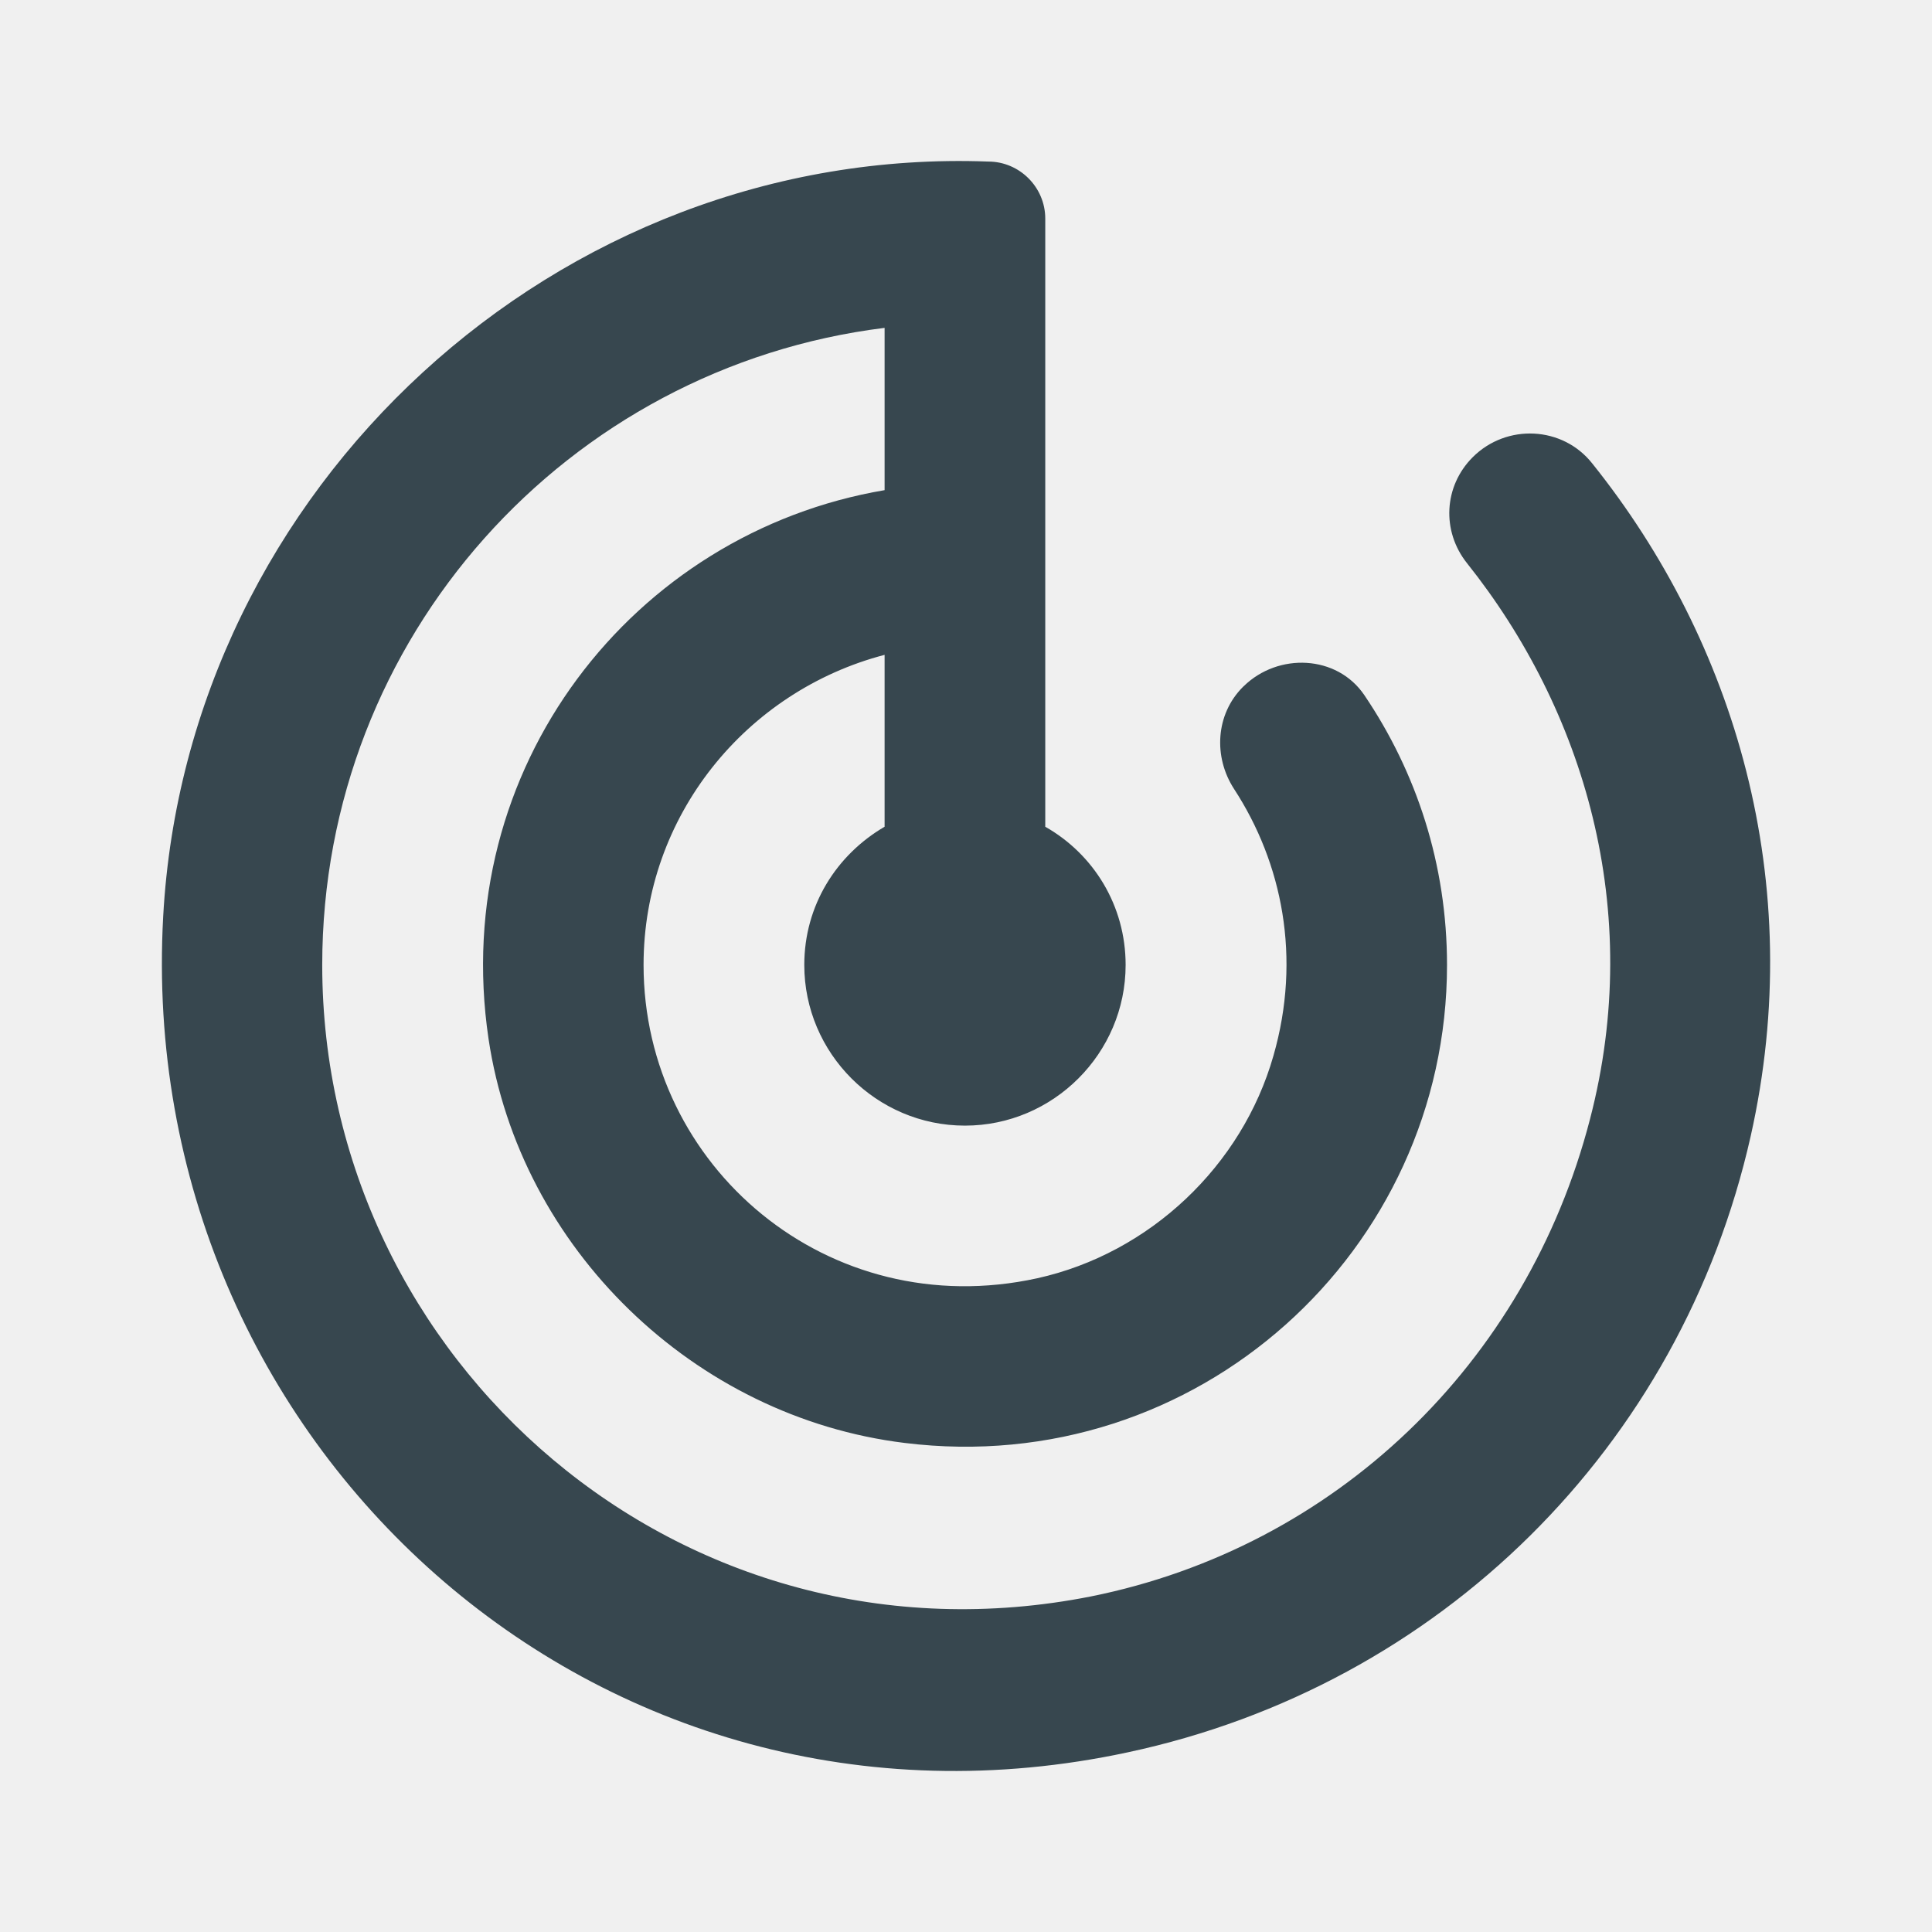
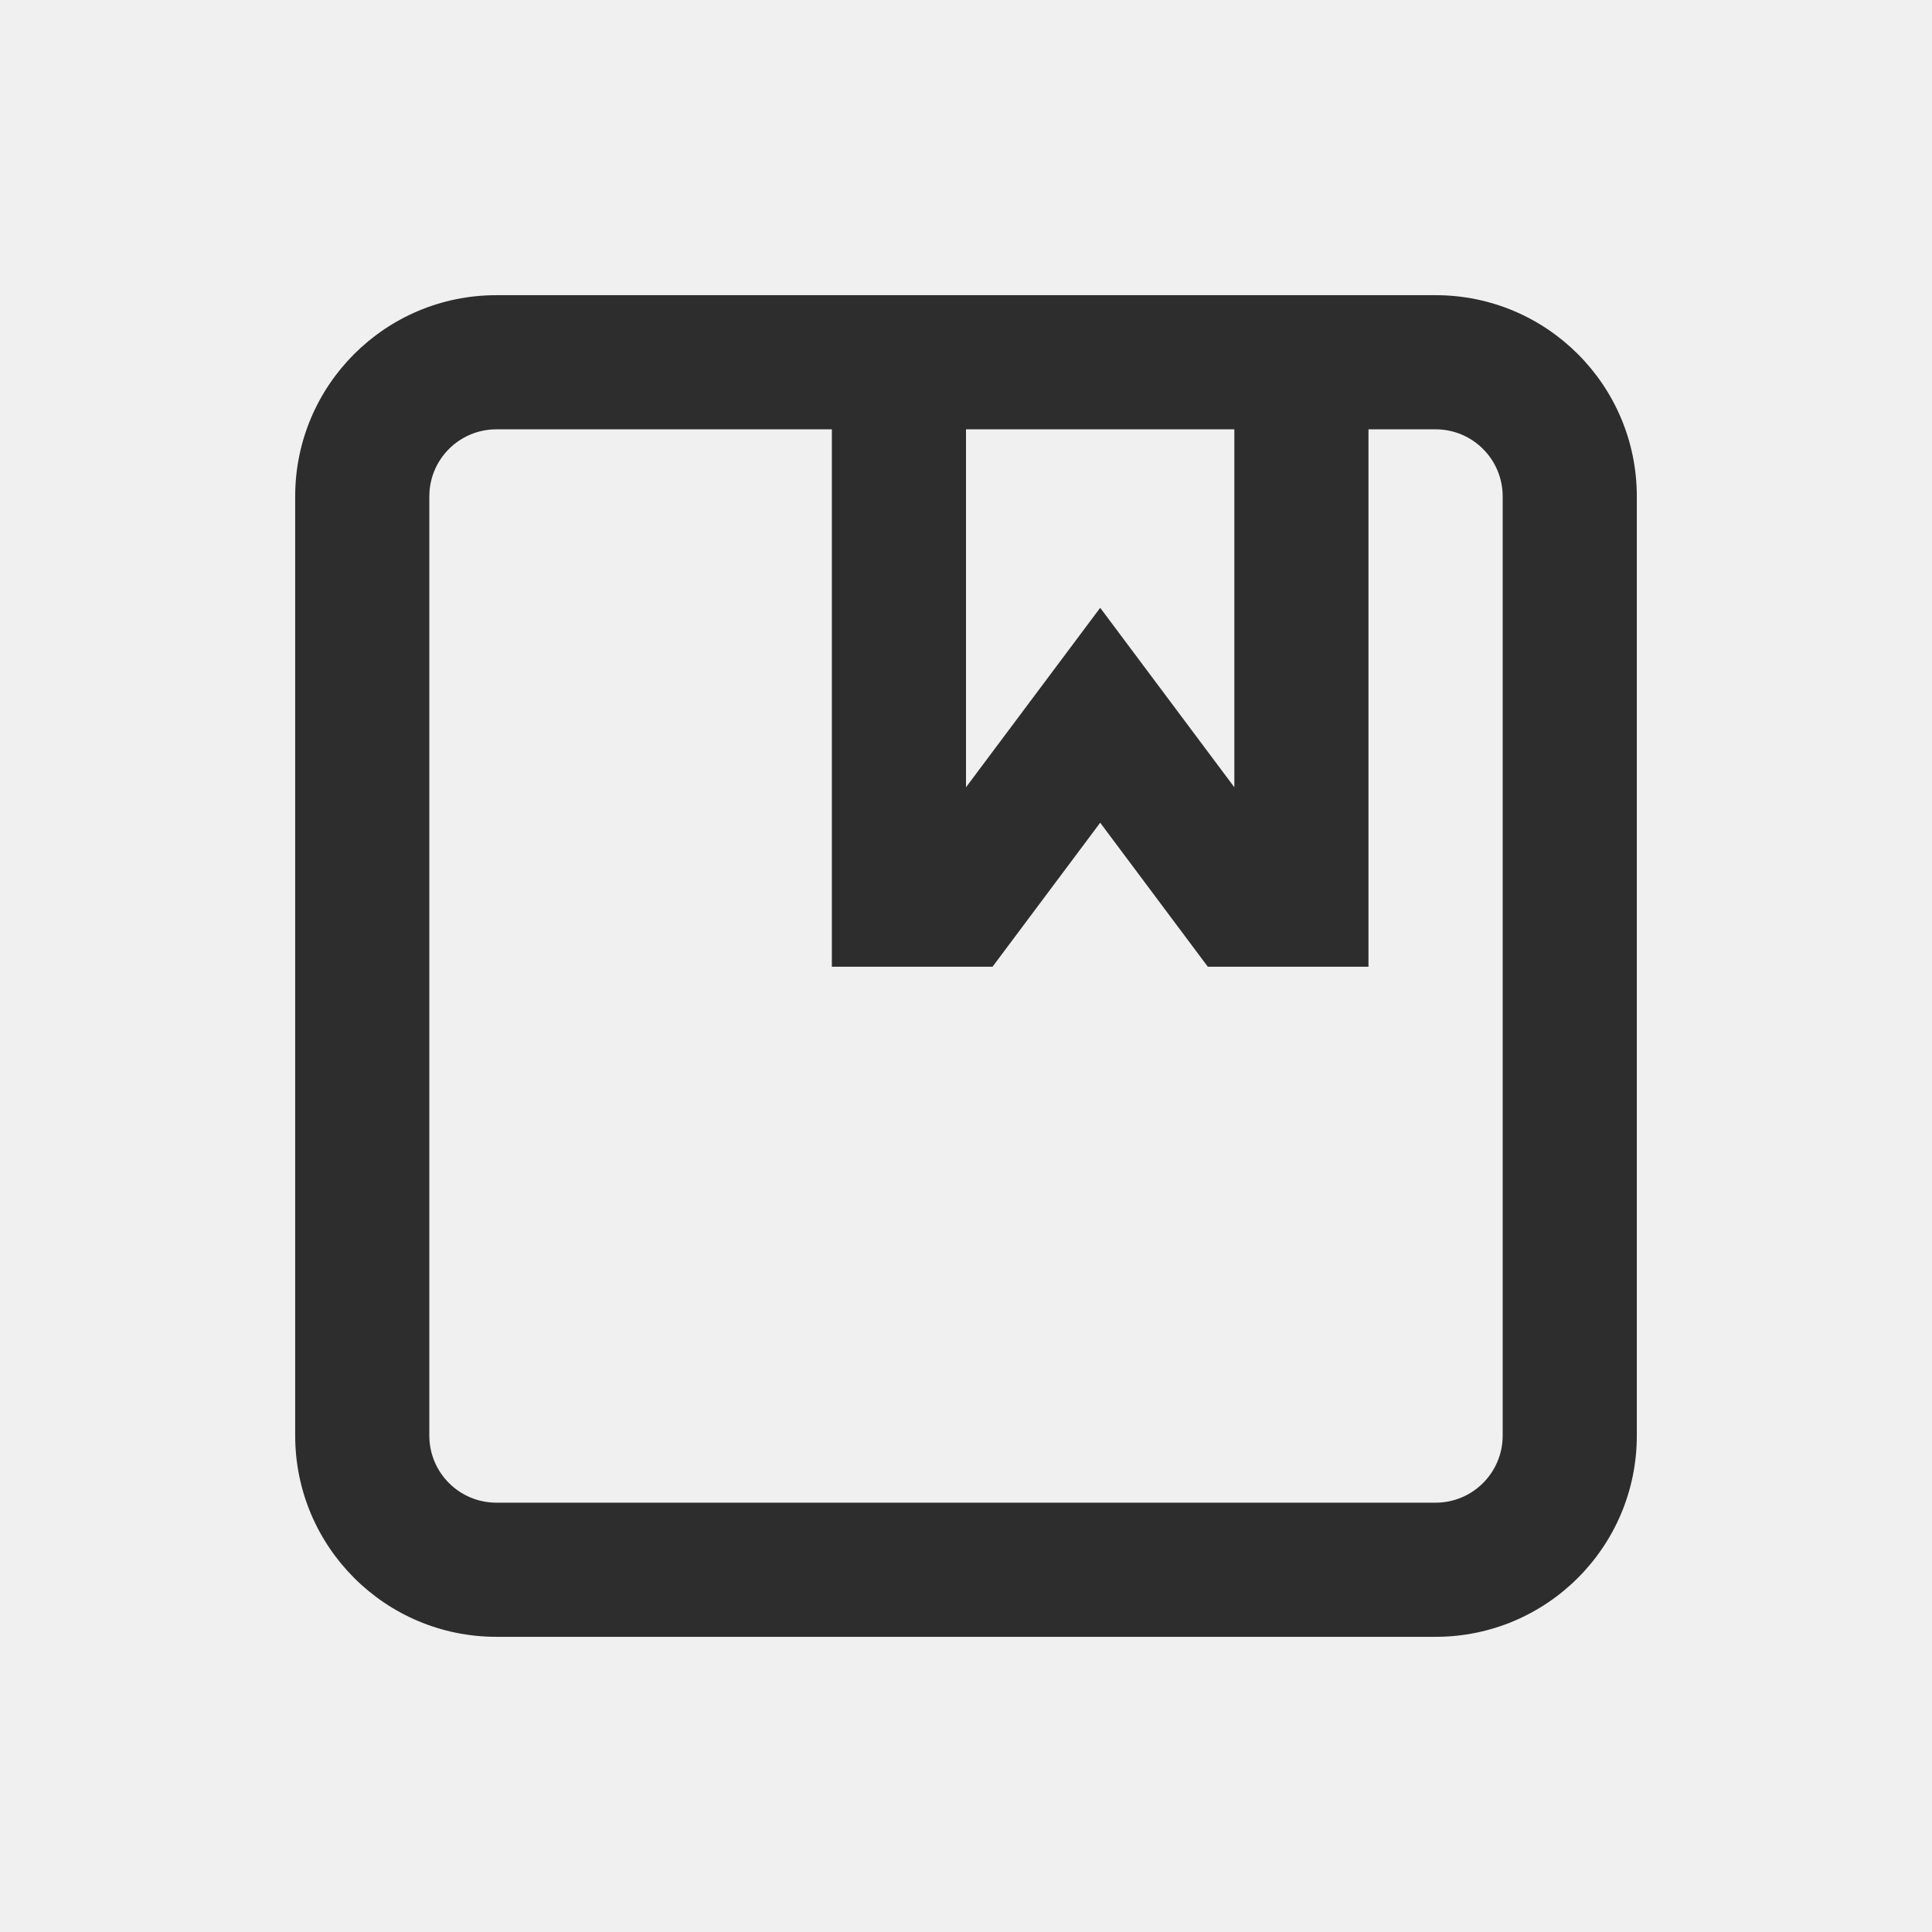
<svg xmlns="http://www.w3.org/2000/svg" width="37" height="37" viewBox="0 0 37 37" fill="none">
-   <path d="M28.204 8.756C27.65 9.31 27.604 10.171 28.096 10.787C30.327 13.587 31.497 17.418 30.45 21.434C29.235 26.127 25.558 29.635 20.895 30.573C13.049 32.127 6.171 26.065 6.171 18.48C6.171 12.202 10.864 7.032 16.941 6.279V9.387C12.125 10.202 8.587 14.71 9.356 19.895C9.956 23.911 13.295 27.142 17.326 27.634C22.927 28.327 27.712 23.957 27.712 18.48C27.712 16.556 27.127 14.787 26.127 13.31C25.604 12.541 24.48 12.495 23.819 13.141L23.803 13.156C23.28 13.679 23.234 14.495 23.634 15.11C24.557 16.526 24.927 18.341 24.388 20.218C23.788 22.326 22.019 24.003 19.865 24.48C15.864 25.357 12.325 22.342 12.325 18.48C12.325 15.618 14.295 13.233 16.941 12.541V15.833C16.018 16.372 15.403 17.341 15.403 18.48C15.403 20.172 16.787 21.557 18.48 21.557C20.172 21.557 21.557 20.172 21.557 18.48C21.557 17.341 20.942 16.357 20.018 15.833V4.186C20.018 3.586 19.526 3.094 18.926 3.094C10.679 2.786 3.571 9.34 3.125 17.557C2.571 27.634 11.448 35.743 21.603 33.558C27.573 32.281 32.189 27.711 33.528 21.757C34.62 16.895 33.22 12.279 30.496 8.879C29.927 8.156 28.85 8.11 28.204 8.756Z" fill="#37474F" />
-   <mask id="mask0" mask-type="alpha" maskUnits="userSpaceOnUse" x="3" y="3" width="31" height="31">
-     <path d="M28.204 8.756C27.65 9.31 27.604 10.171 28.096 10.787C30.327 13.587 31.497 17.418 30.45 21.434C29.235 26.127 25.558 29.635 20.895 30.573C13.049 32.127 6.171 26.065 6.171 18.48C6.171 12.202 10.864 7.032 16.941 6.279V9.387C12.125 10.202 8.587 14.71 9.356 19.895C9.956 23.911 13.295 27.142 17.326 27.634C22.927 28.327 27.712 23.957 27.712 18.48C27.712 16.556 27.127 14.787 26.127 13.31C25.604 12.541 24.48 12.495 23.819 13.141L23.803 13.156C23.28 13.679 23.234 14.495 23.634 15.11C24.557 16.526 24.927 18.341 24.388 20.218C23.788 22.326 22.019 24.003 19.865 24.48C15.864 25.357 12.325 22.342 12.325 18.48C12.325 15.618 14.295 13.233 16.941 12.541V15.833C16.018 16.372 15.403 17.341 15.403 18.48C15.403 20.172 16.787 21.557 18.48 21.557C20.172 21.557 21.557 20.172 21.557 18.48C21.557 17.341 20.942 16.357 20.018 15.833V4.186C20.018 3.586 19.526 3.094 18.926 3.094C10.679 2.786 3.571 9.34 3.125 17.557C2.571 27.634 11.448 35.743 21.603 33.558C27.573 32.281 32.189 27.711 33.528 21.757C34.62 16.895 33.22 12.279 30.496 8.879C29.927 8.156 28.85 8.11 28.204 8.756Z" fill="white" />
+   <path fill-rule="evenodd" clip-rule="evenodd" d="M5.653 27.493C5.653 29.622 7.378 31.347 9.507 31.347H27.493C29.622 31.347 31.347 29.622 31.347 27.493V9.507C31.347 7.378 29.622 5.653 27.493 5.653H9.507C7.378 5.653 5.653 7.378 5.653 9.507V27.493ZM28.778 27.493C28.778 28.203 28.203 28.778 27.493 28.778H9.507C8.797 28.778 8.222 28.203 8.222 27.493V9.507C8.222 8.797 8.797 8.222 9.507 8.222H15.931V18.514L19.008 18.514L21.07 15.756L23.131 18.514H26.208L26.208 8.222H27.493C28.203 8.222 28.778 8.797 28.778 9.507V27.493ZM18.5 8.222H23.639V15.077L21.07 11.64L18.5 15.077V8.222Z" fill="#2D2D2D" />
+   <mask id="mask0" mask-type="alpha" maskUnits="userSpaceOnUse" x="5" y="5" width="27" height="27">
+     <path fill-rule="evenodd" clip-rule="evenodd" d="M5.653 27.493C5.653 29.622 7.378 31.347 9.507 31.347H27.493C29.622 31.347 31.347 29.622 31.347 27.493V9.507C31.347 7.378 29.622 5.653 27.493 5.653H9.507C7.378 5.653 5.653 7.378 5.653 9.507V27.493ZM28.778 27.493C28.778 28.203 28.203 28.778 27.493 28.778H9.507C8.797 28.778 8.222 28.203 8.222 27.493V9.507C8.222 8.797 8.797 8.222 9.507 8.222H15.931V18.514L19.008 18.514L21.07 15.756L23.131 18.514H26.208L26.208 8.222H27.493C28.203 8.222 28.778 8.797 28.778 9.507V27.493ZM18.5 8.222H23.639V15.077L21.07 11.64L18.5 15.077V8.222Z" fill="white" />
  </mask>
  <g mask="url(#mask0)">
</g>
</svg>
